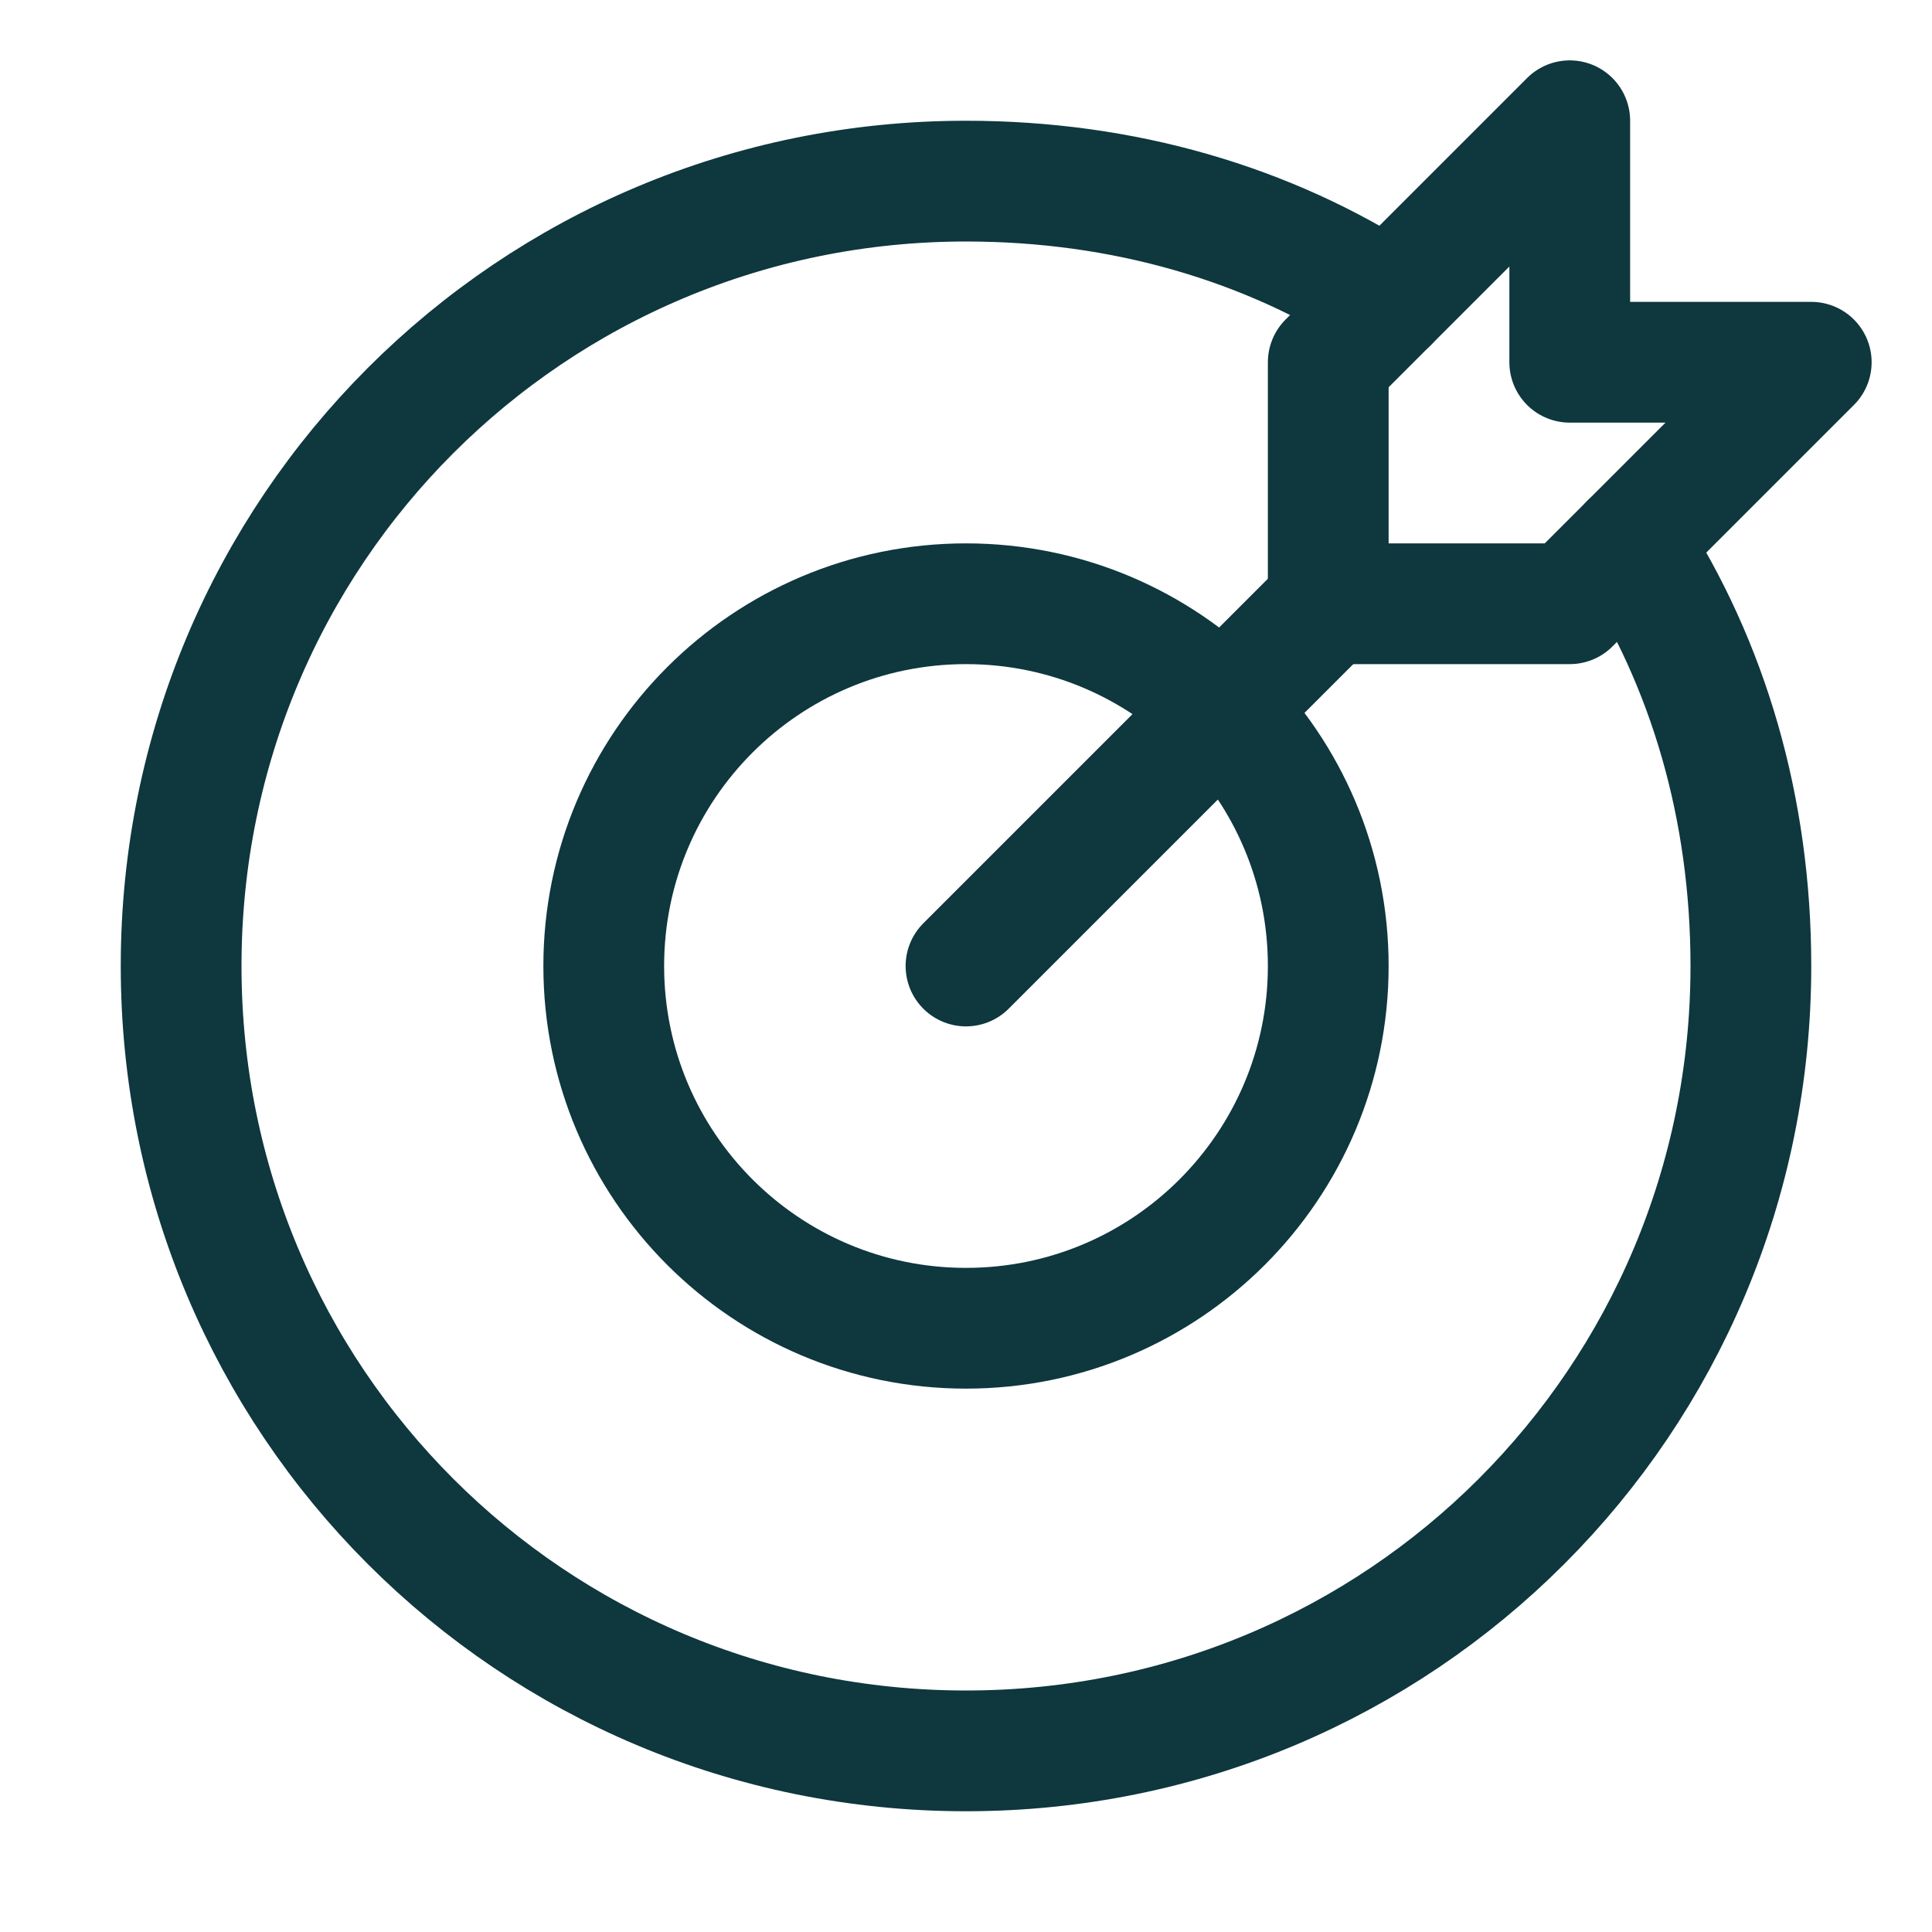
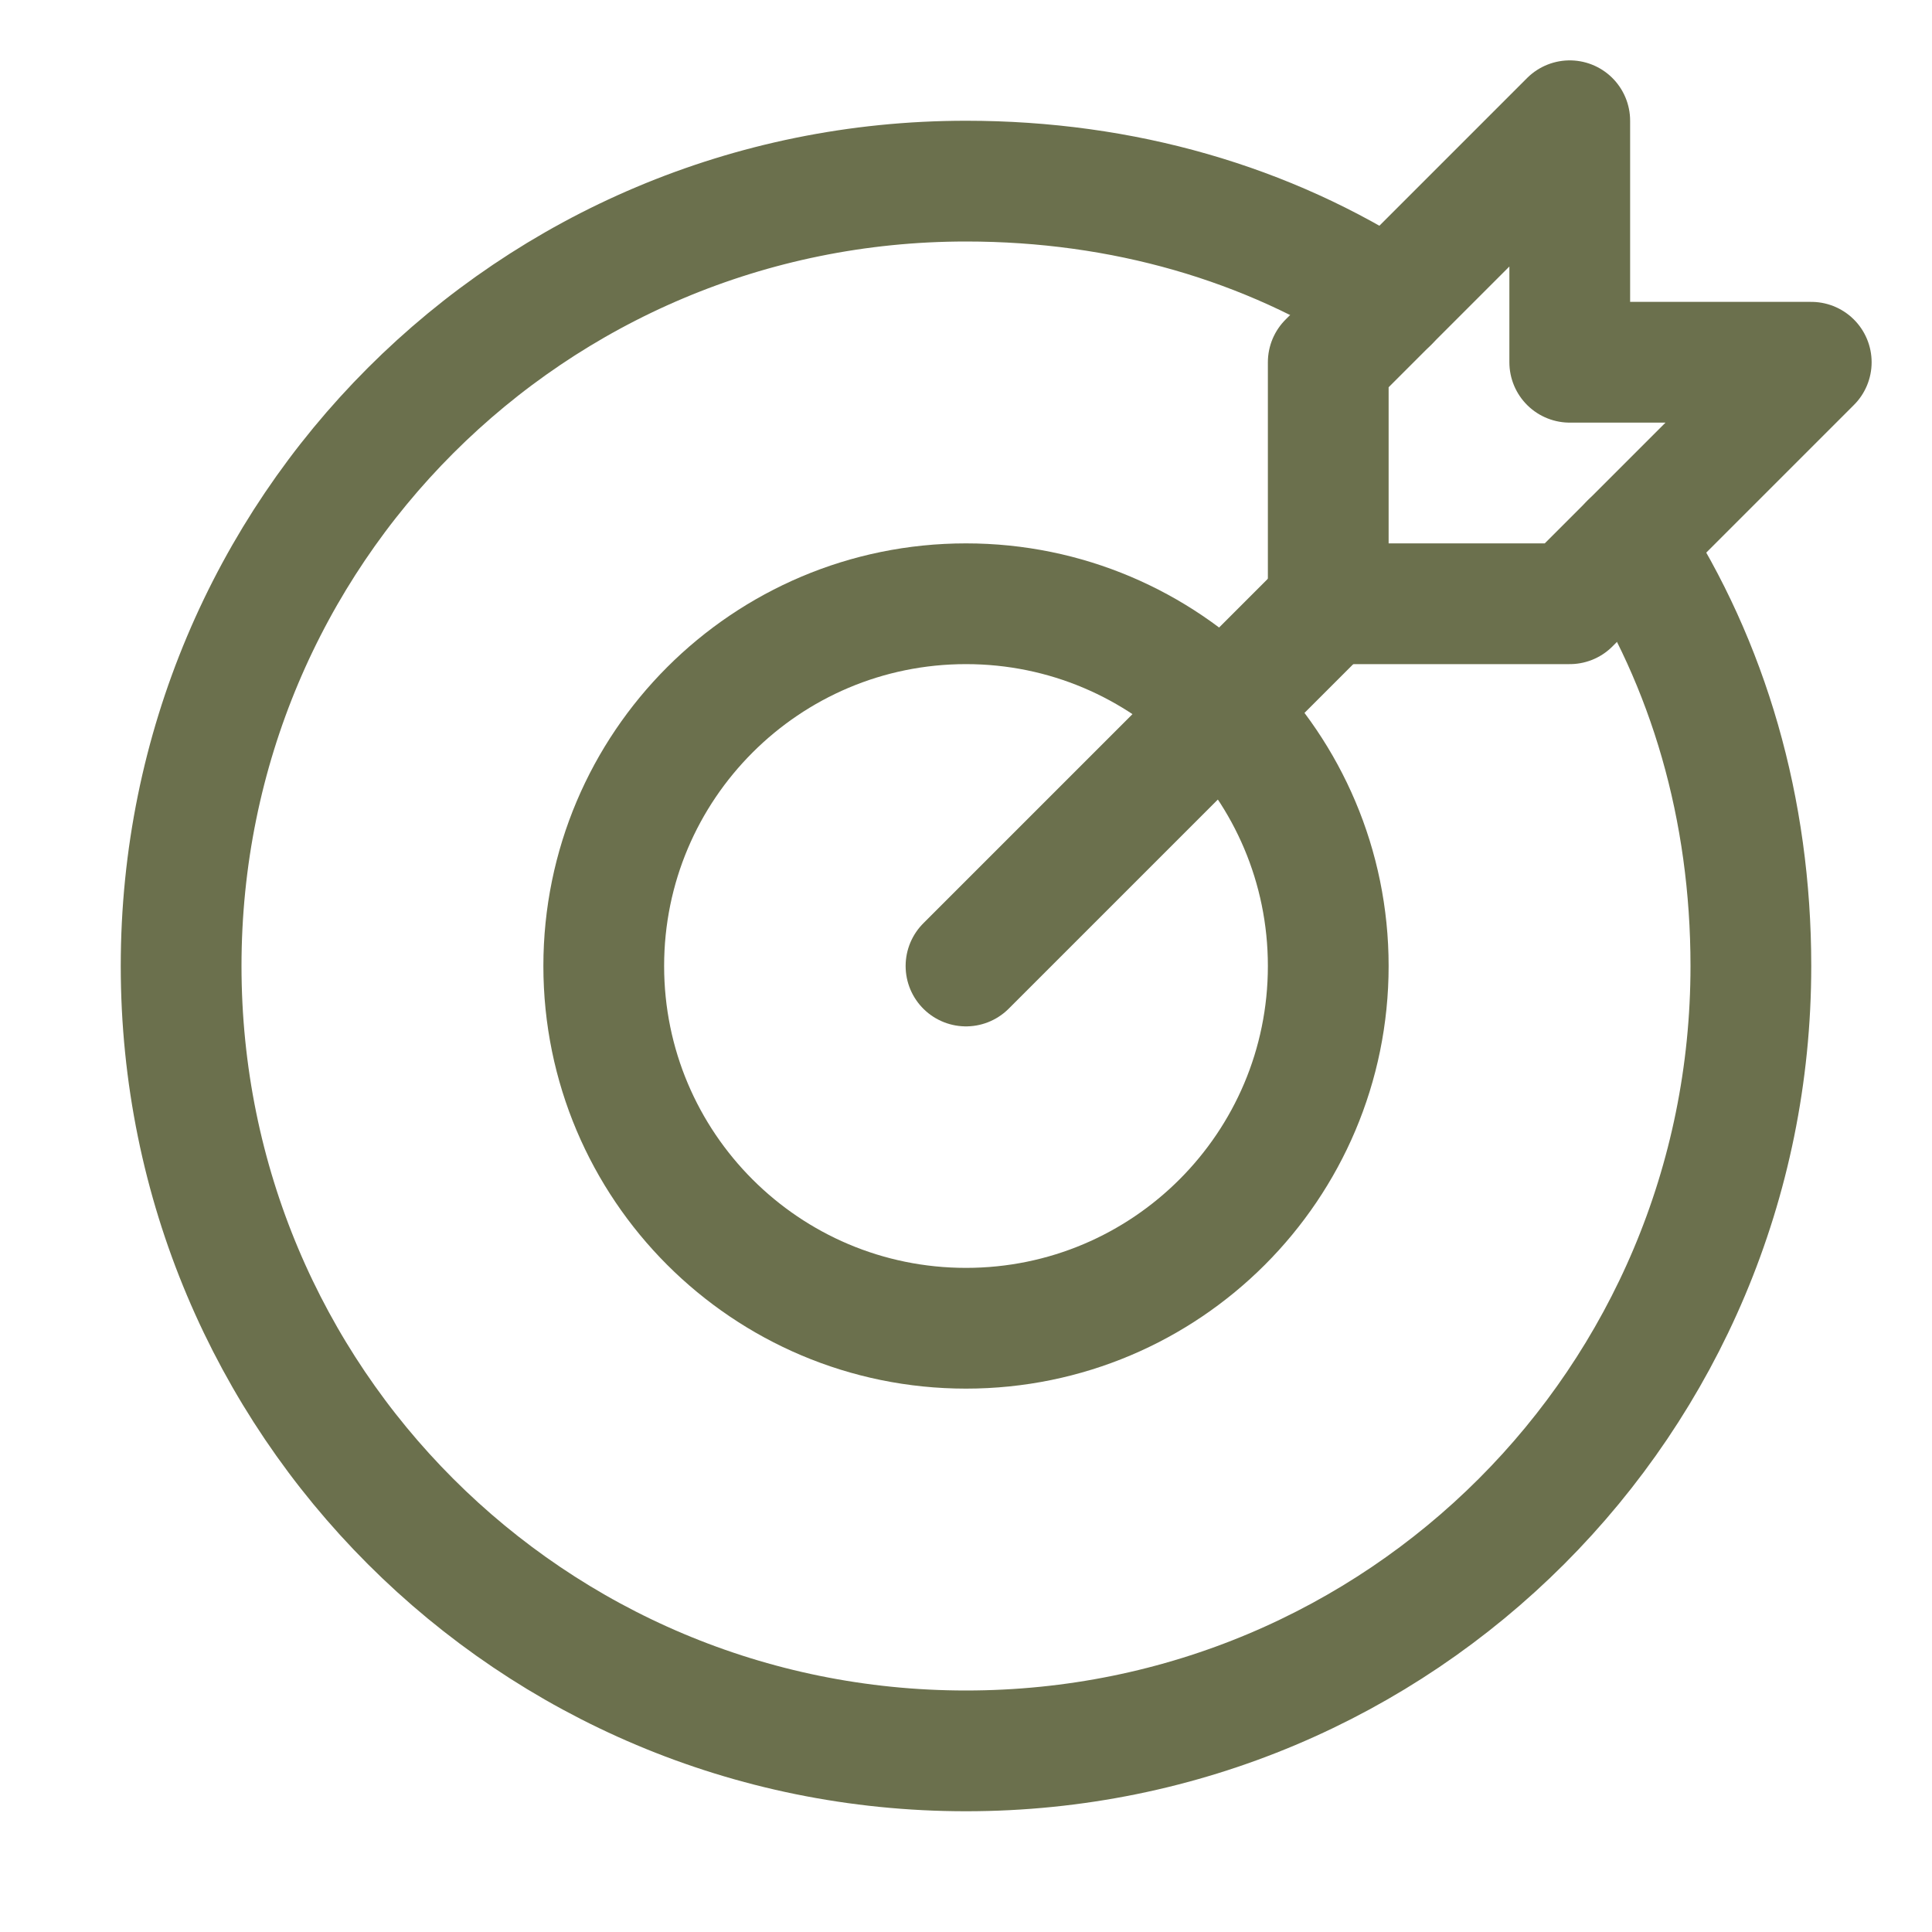
<svg xmlns="http://www.w3.org/2000/svg" version="1.1" id="Icons" viewBox="0 0 32 32" xml:space="preserve">
  <style type="text/css">
- 	.st0{fill:none;stroke:#0e373e;stroke-width:2;stroke-linecap:round;stroke-linejoin:round;stroke-miterlimit:10;}
+ 	.st0{fill:none;stroke:#6b704d;stroke-width:2;stroke-linecap:round;stroke-linejoin:round;stroke-miterlimit:10;}
</style>
  <line class="st0" x1="16" y1="16" x2="22" y2="10" />
  <polygon class="st0" points="30,6 26,6 26,2 22,6 22,10 26,10 " />
  <circle class="st0" cx="16" cy="16" r="6" />
  <path class="st0" d="M27,9c1.3,2,2,4.4,2,7c0,7.2-5.8,13-13,13S3,23.2,3,16S8.8,3,16,3c2.6,0,5,0.7,7,2" />
</svg>
